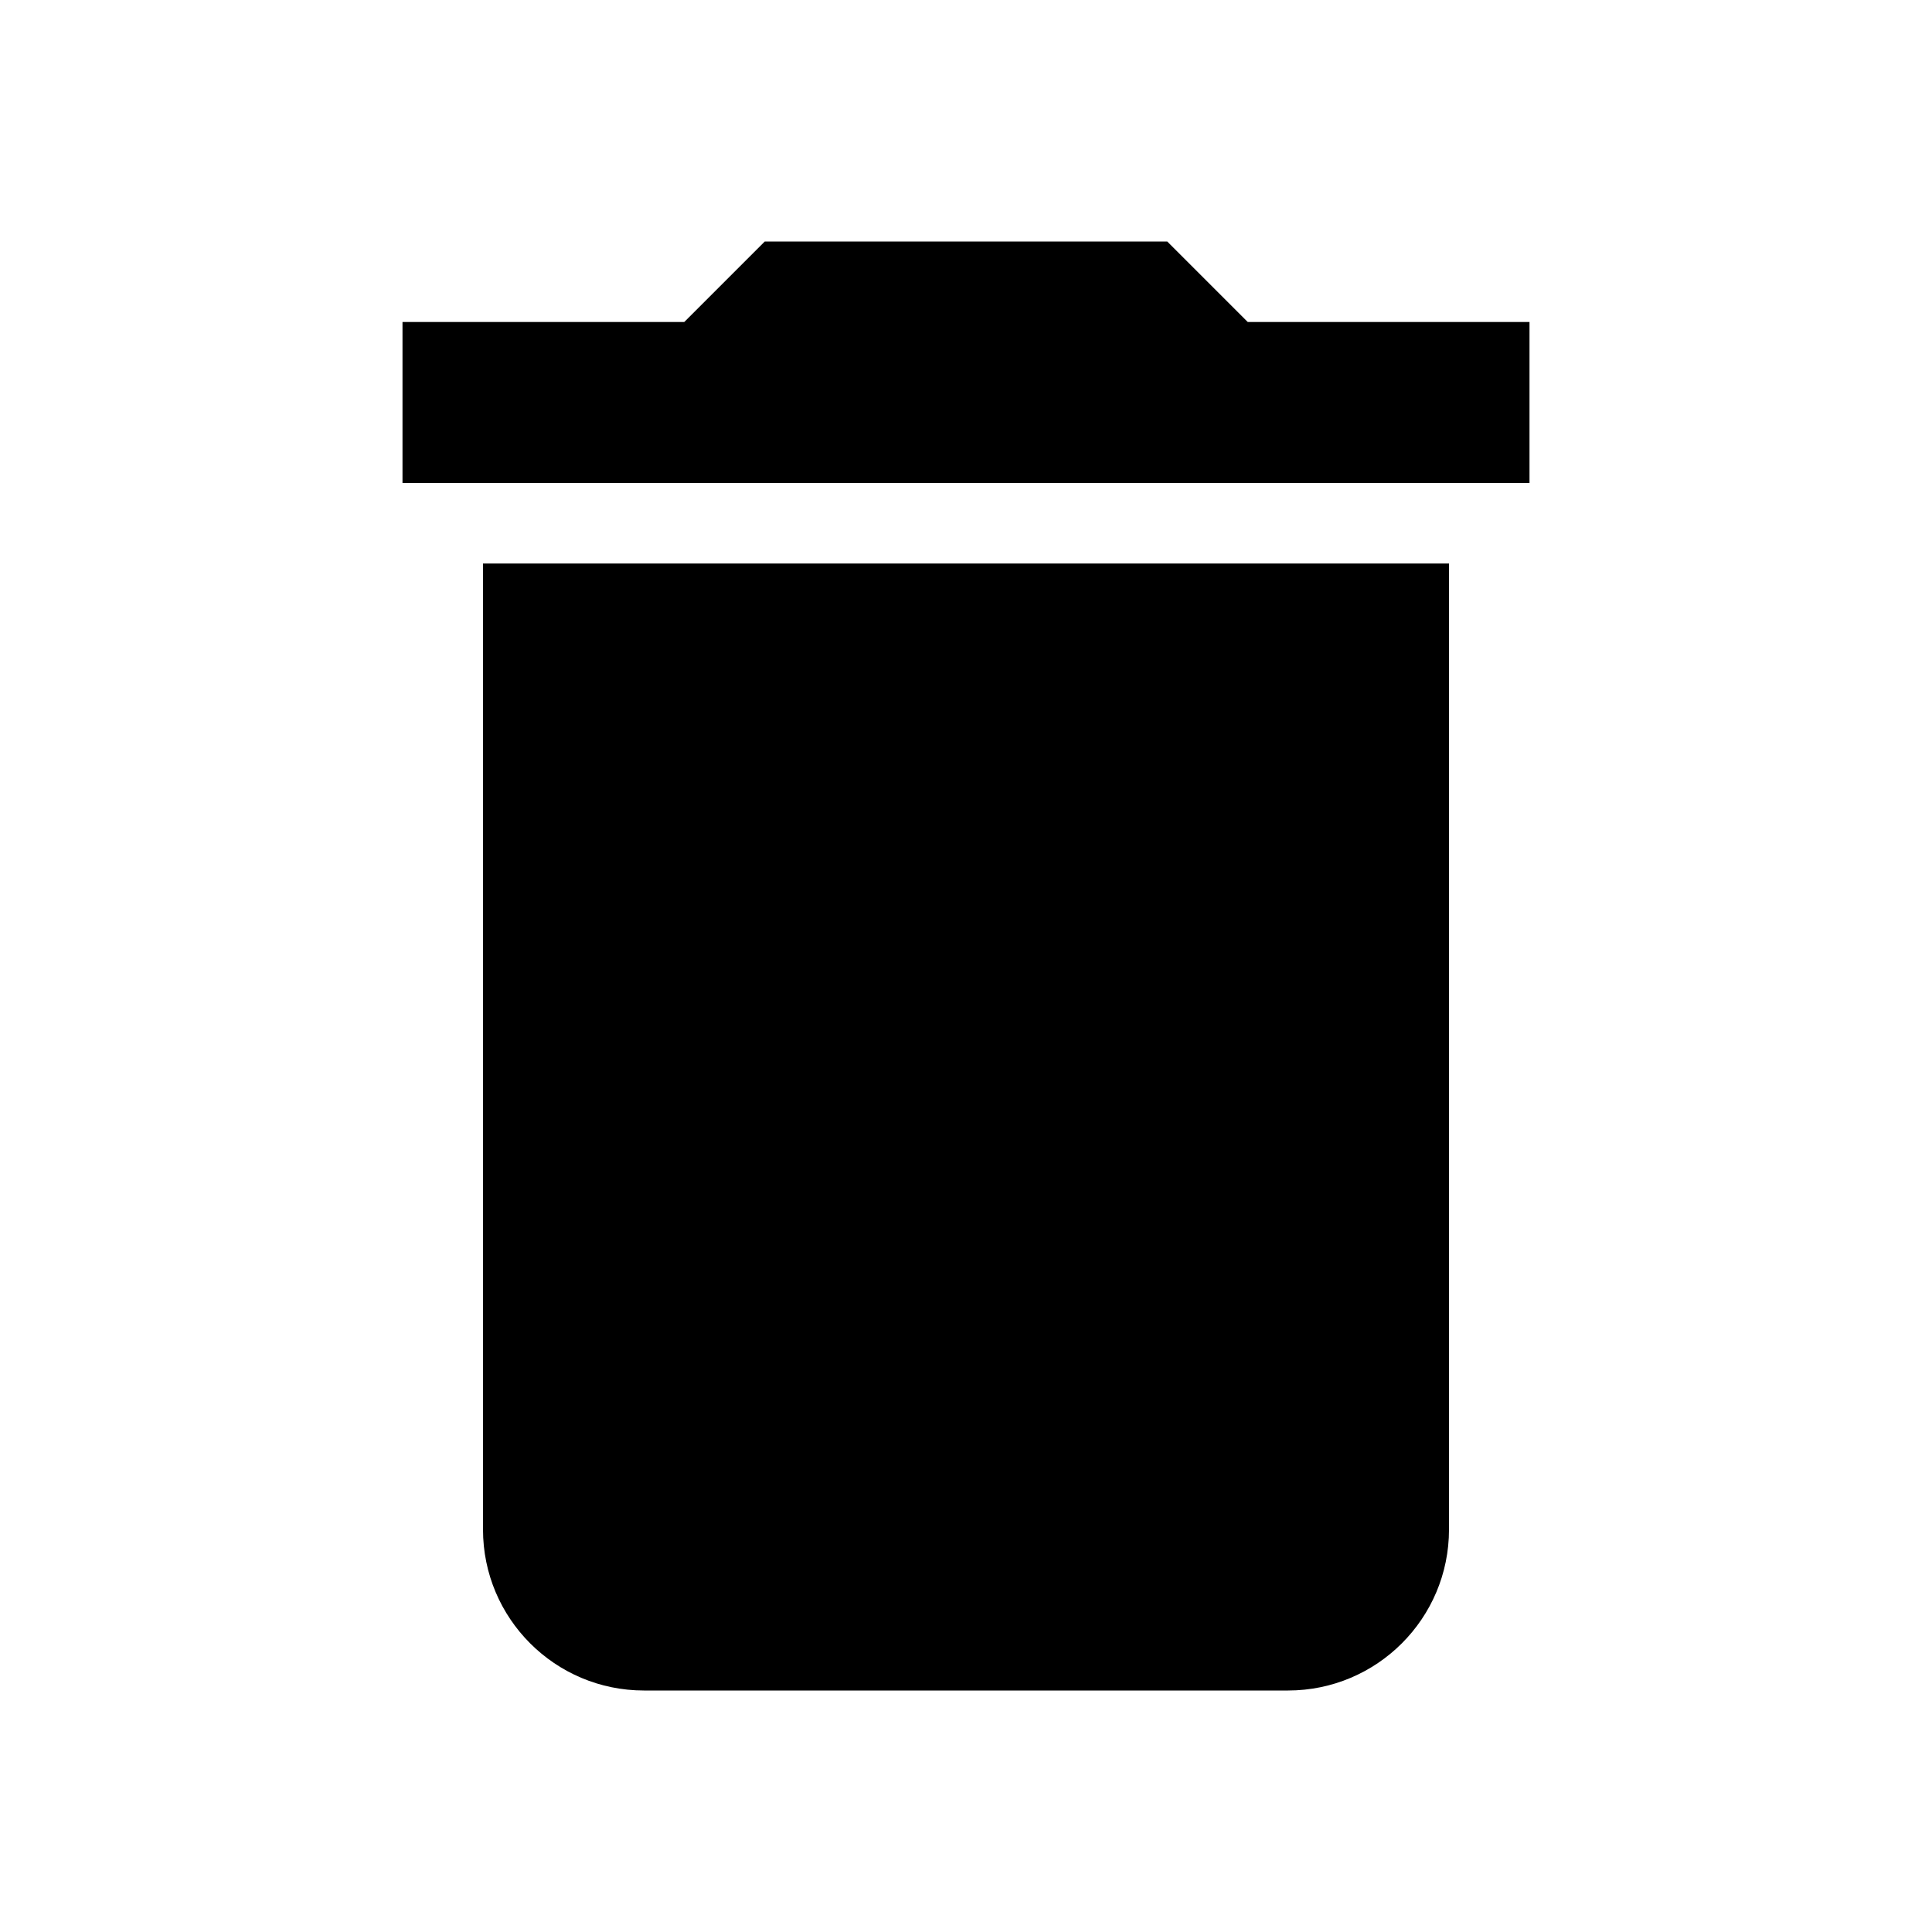
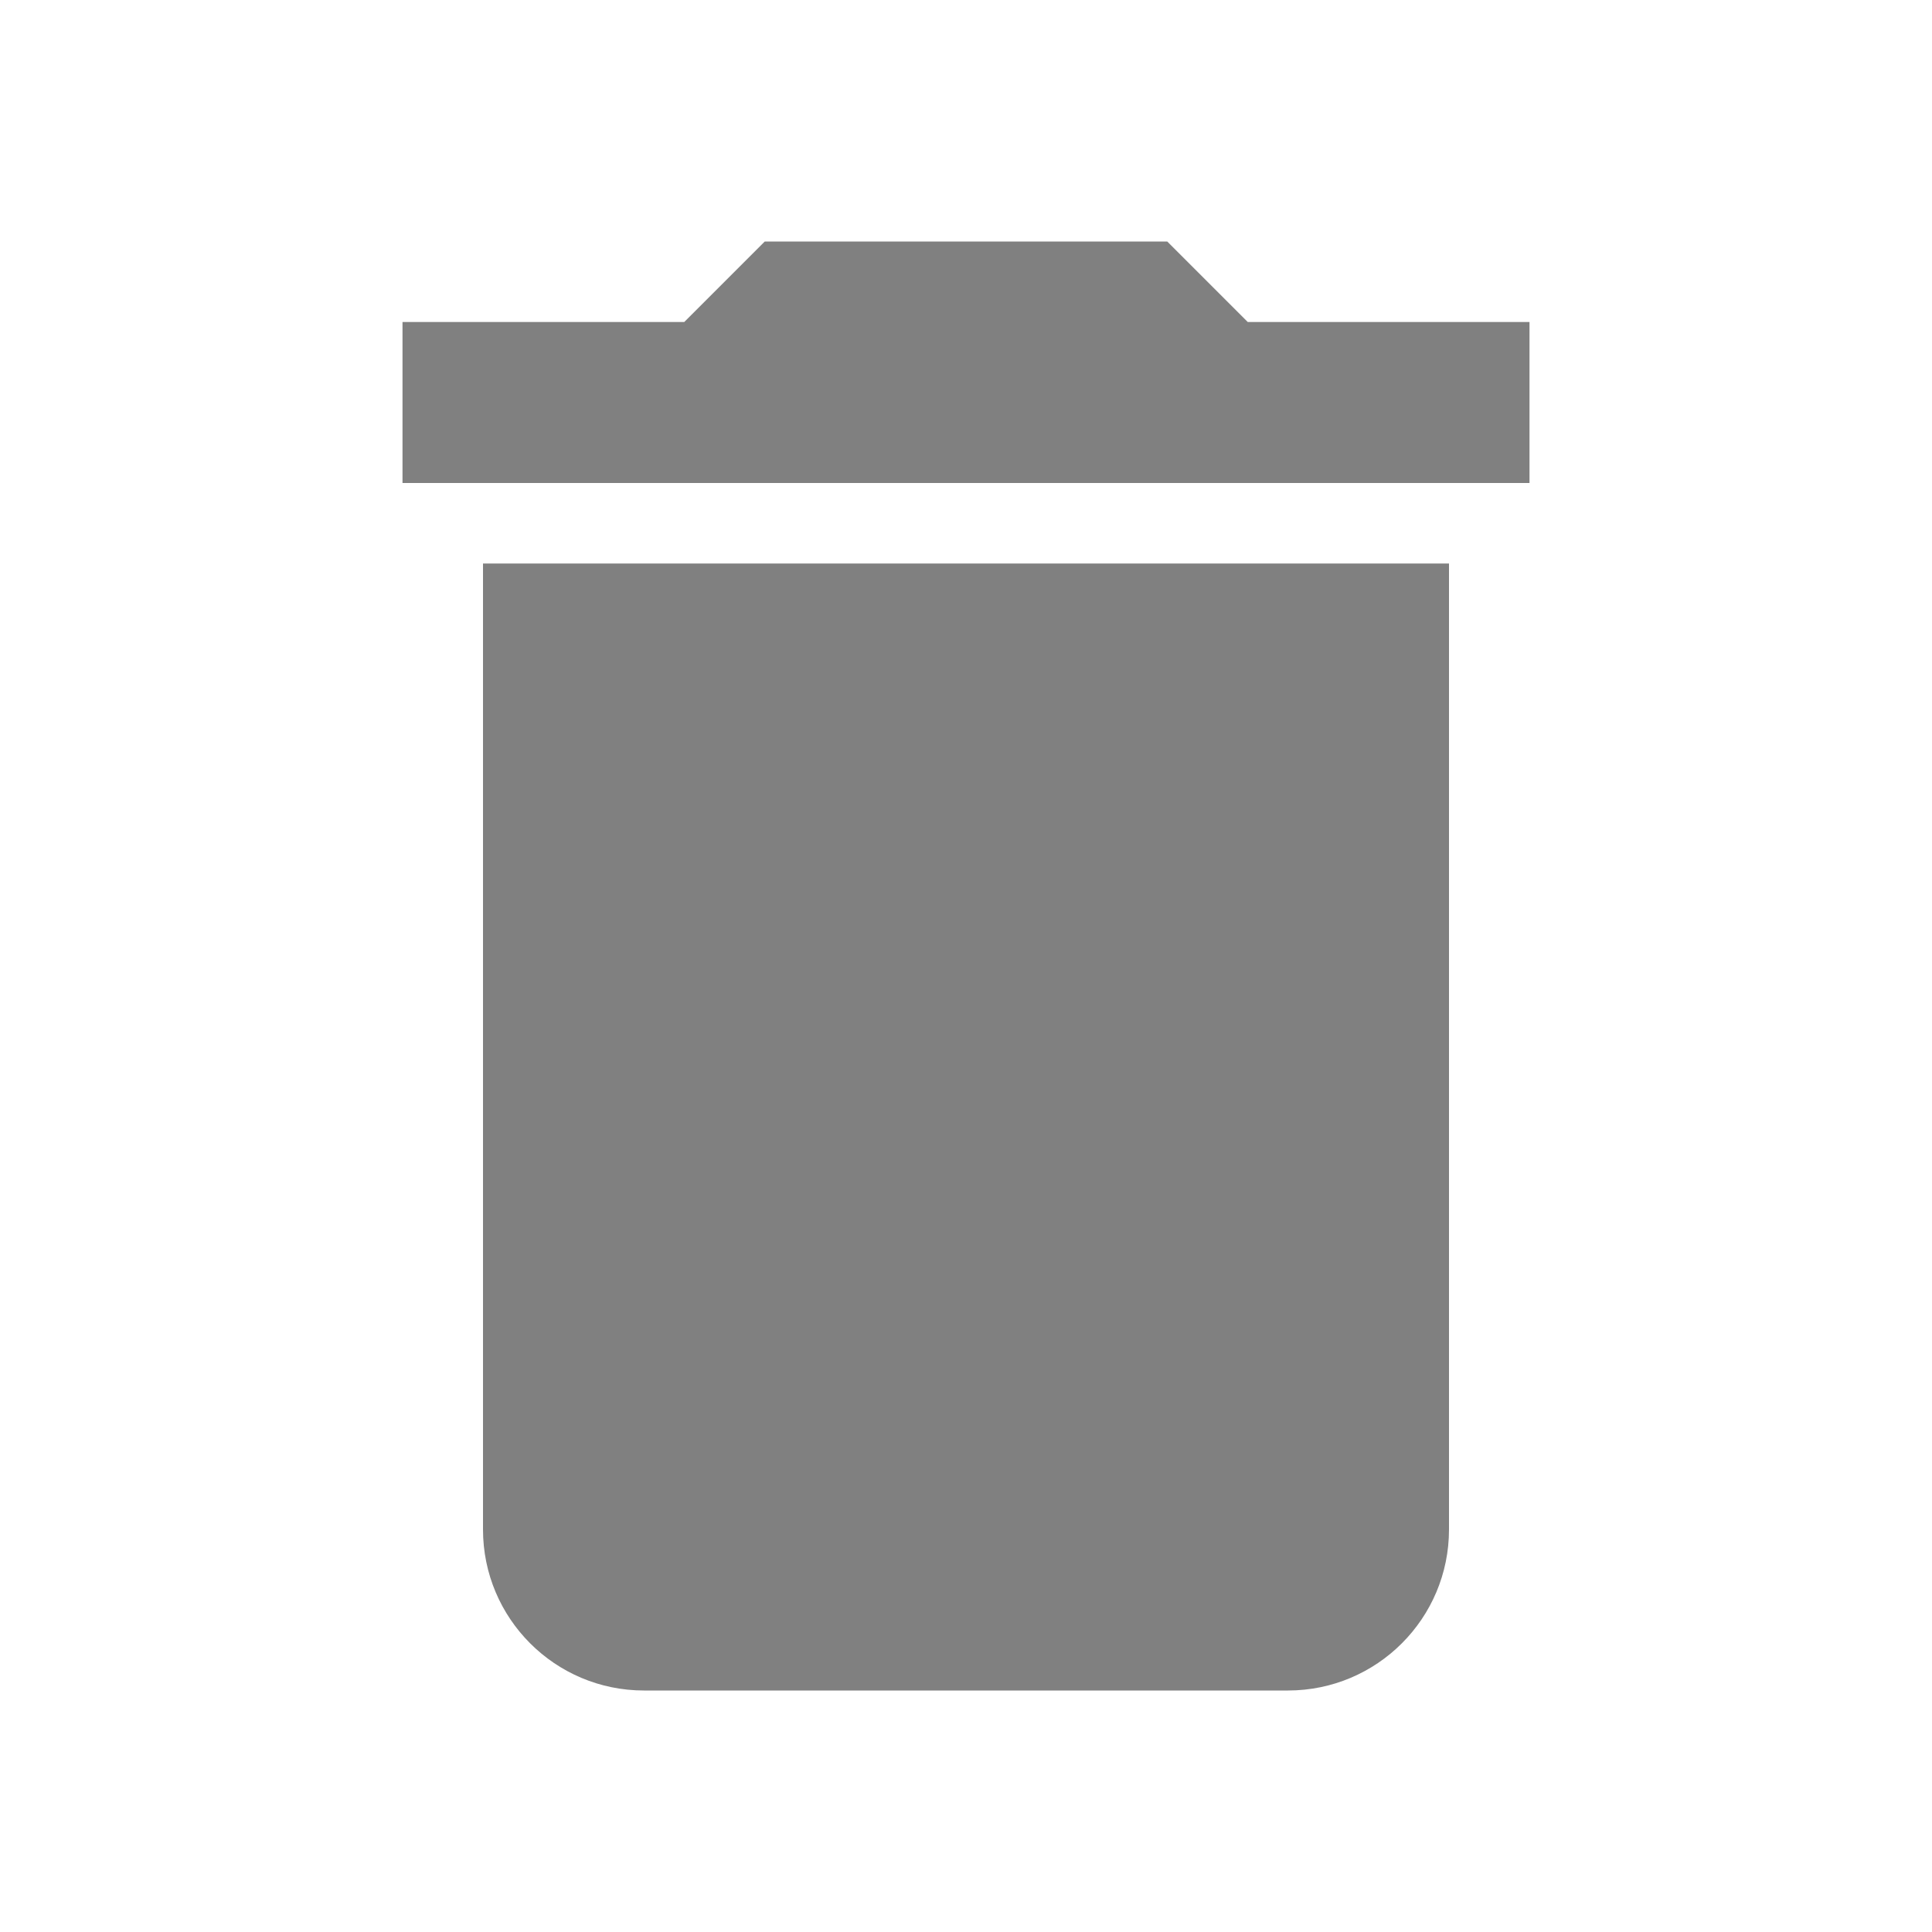
<svg xmlns="http://www.w3.org/2000/svg" version="1.1" width="24" height="24" viewBox="0 0 24 24">
-   <path d="M19,4H15.5L14.5,3H9.5L8.5,4H5V6H19M6,19A2,2 0 0,0 8,21H16A2,2 0 0,0 18,19V7H6V19Z" />
+   <path fill="gray" d="M19,4H15.5L14.5,3H9.5L8.5,4H5V6H19M6,19A2,2 0 0,0 8,21H16A2,2 0 0,0 18,19V7H6V19Z" />
</svg>
